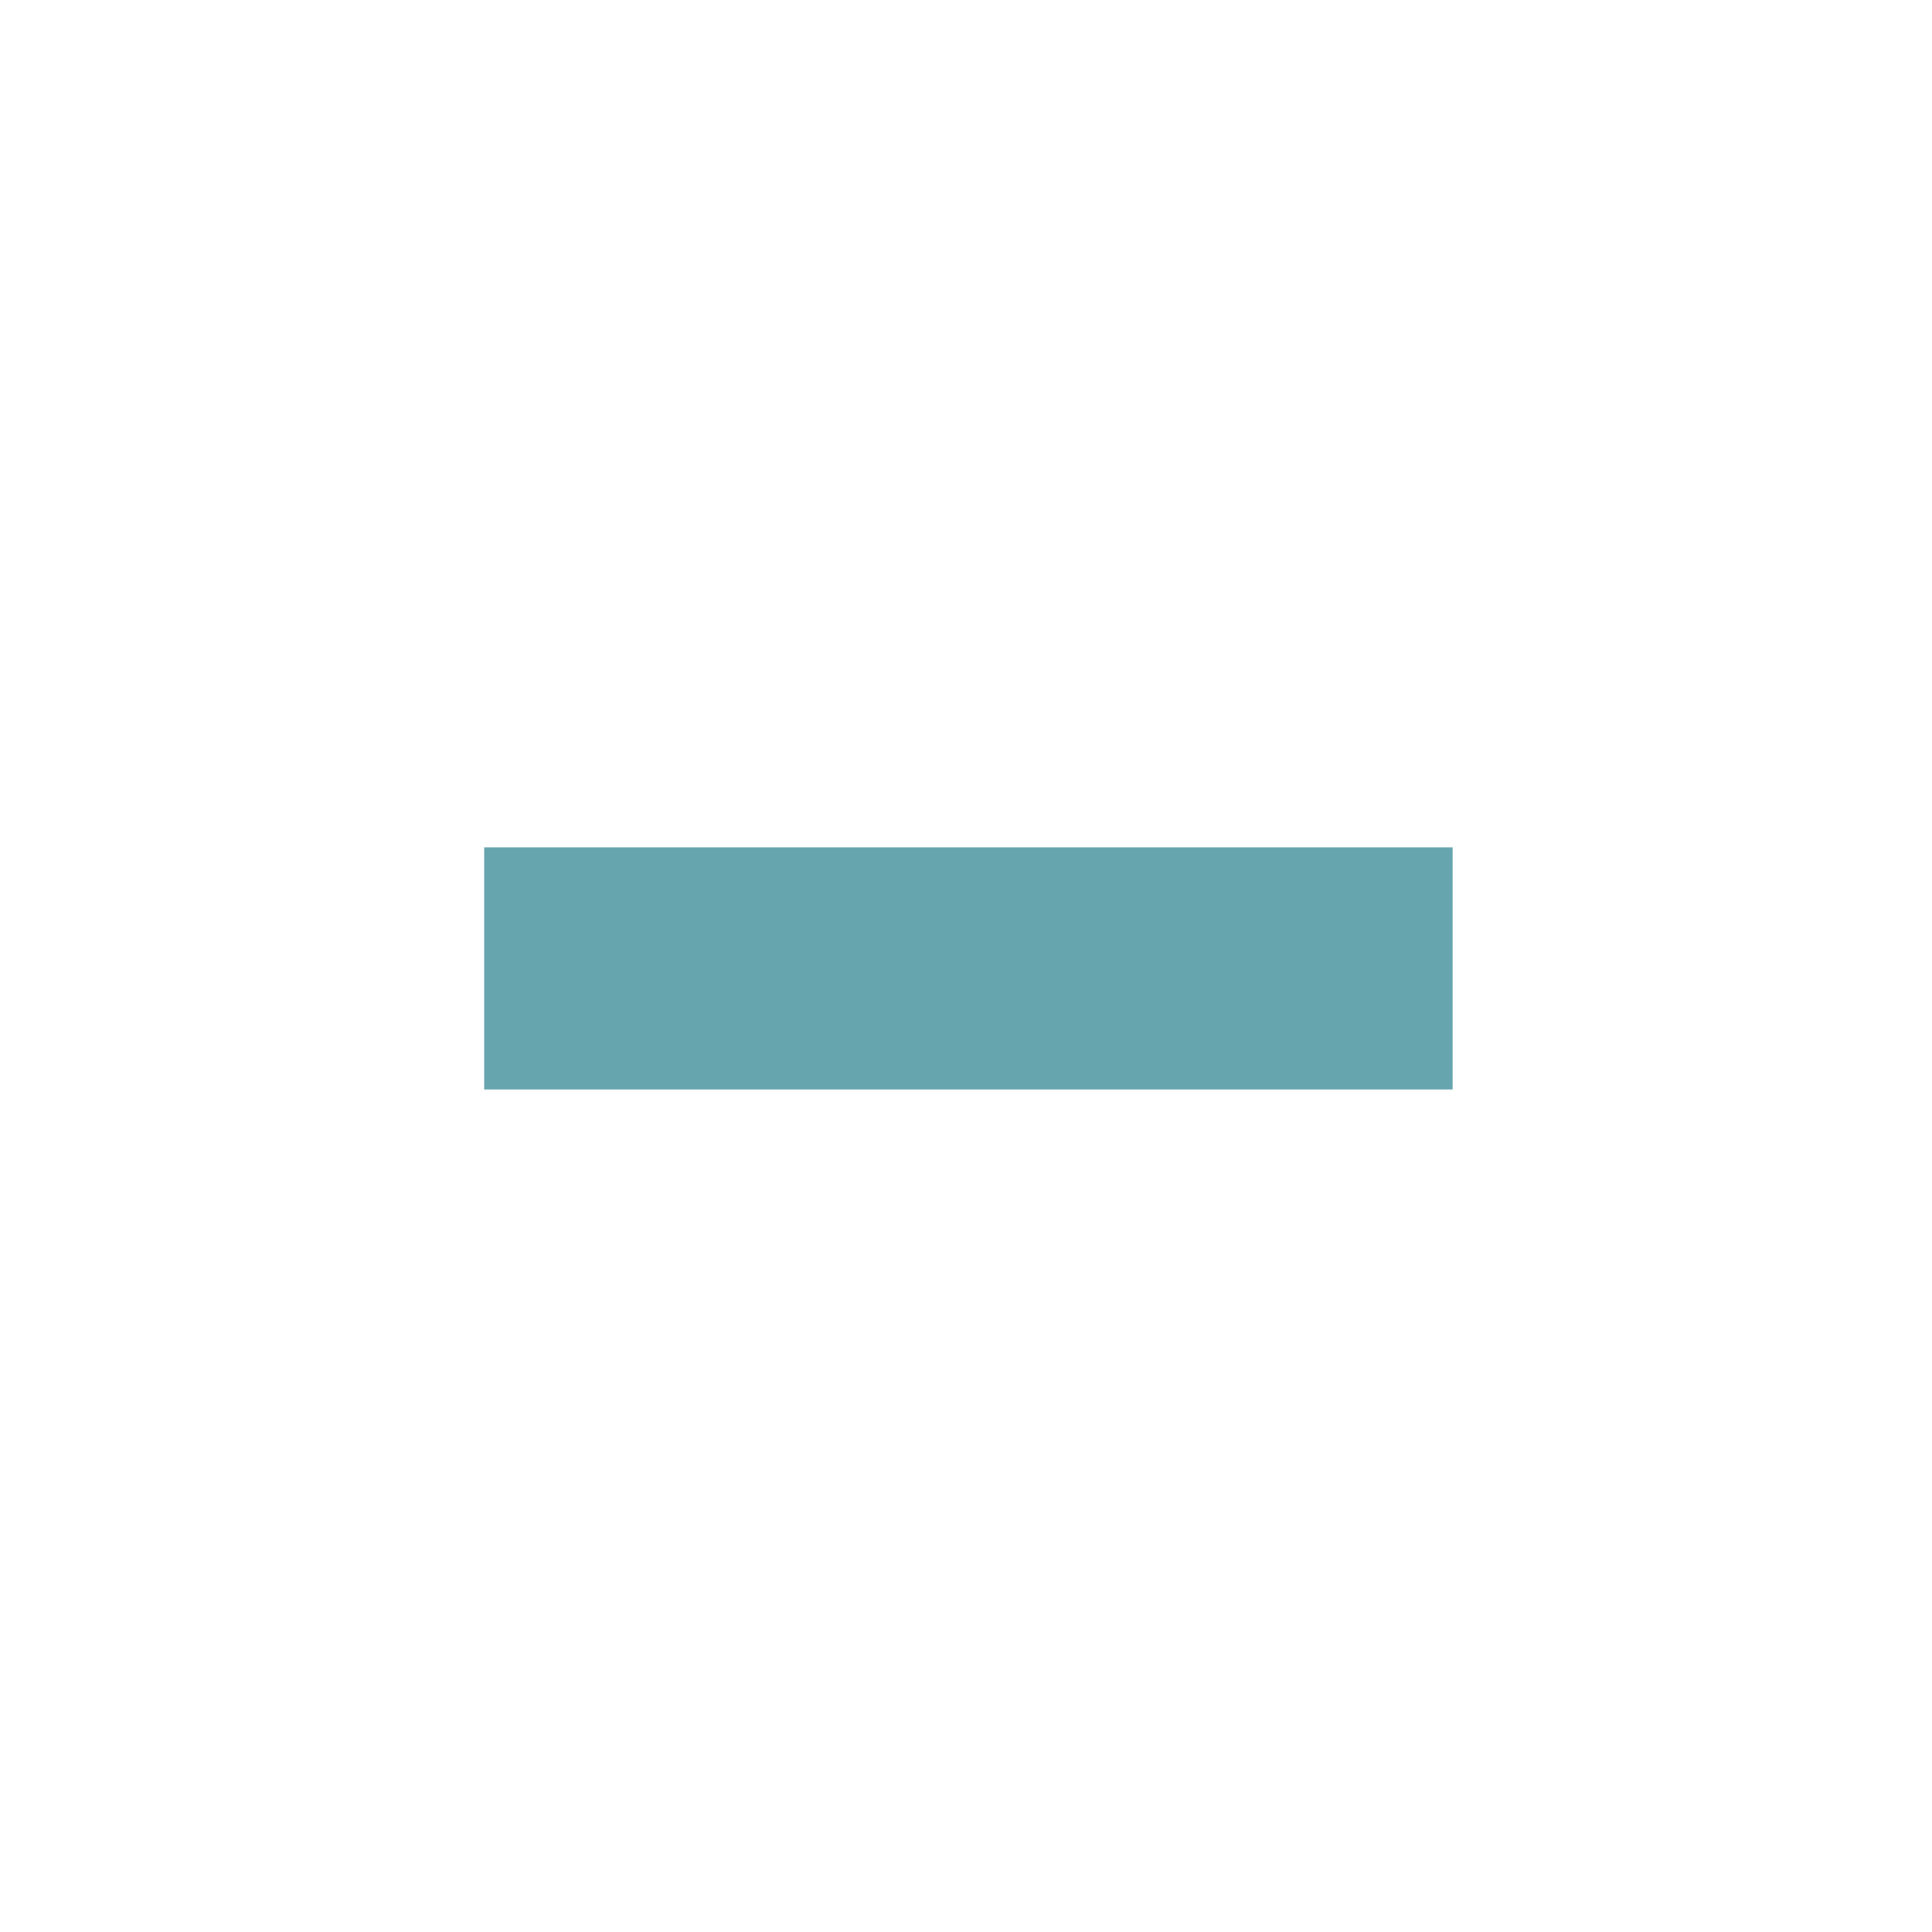
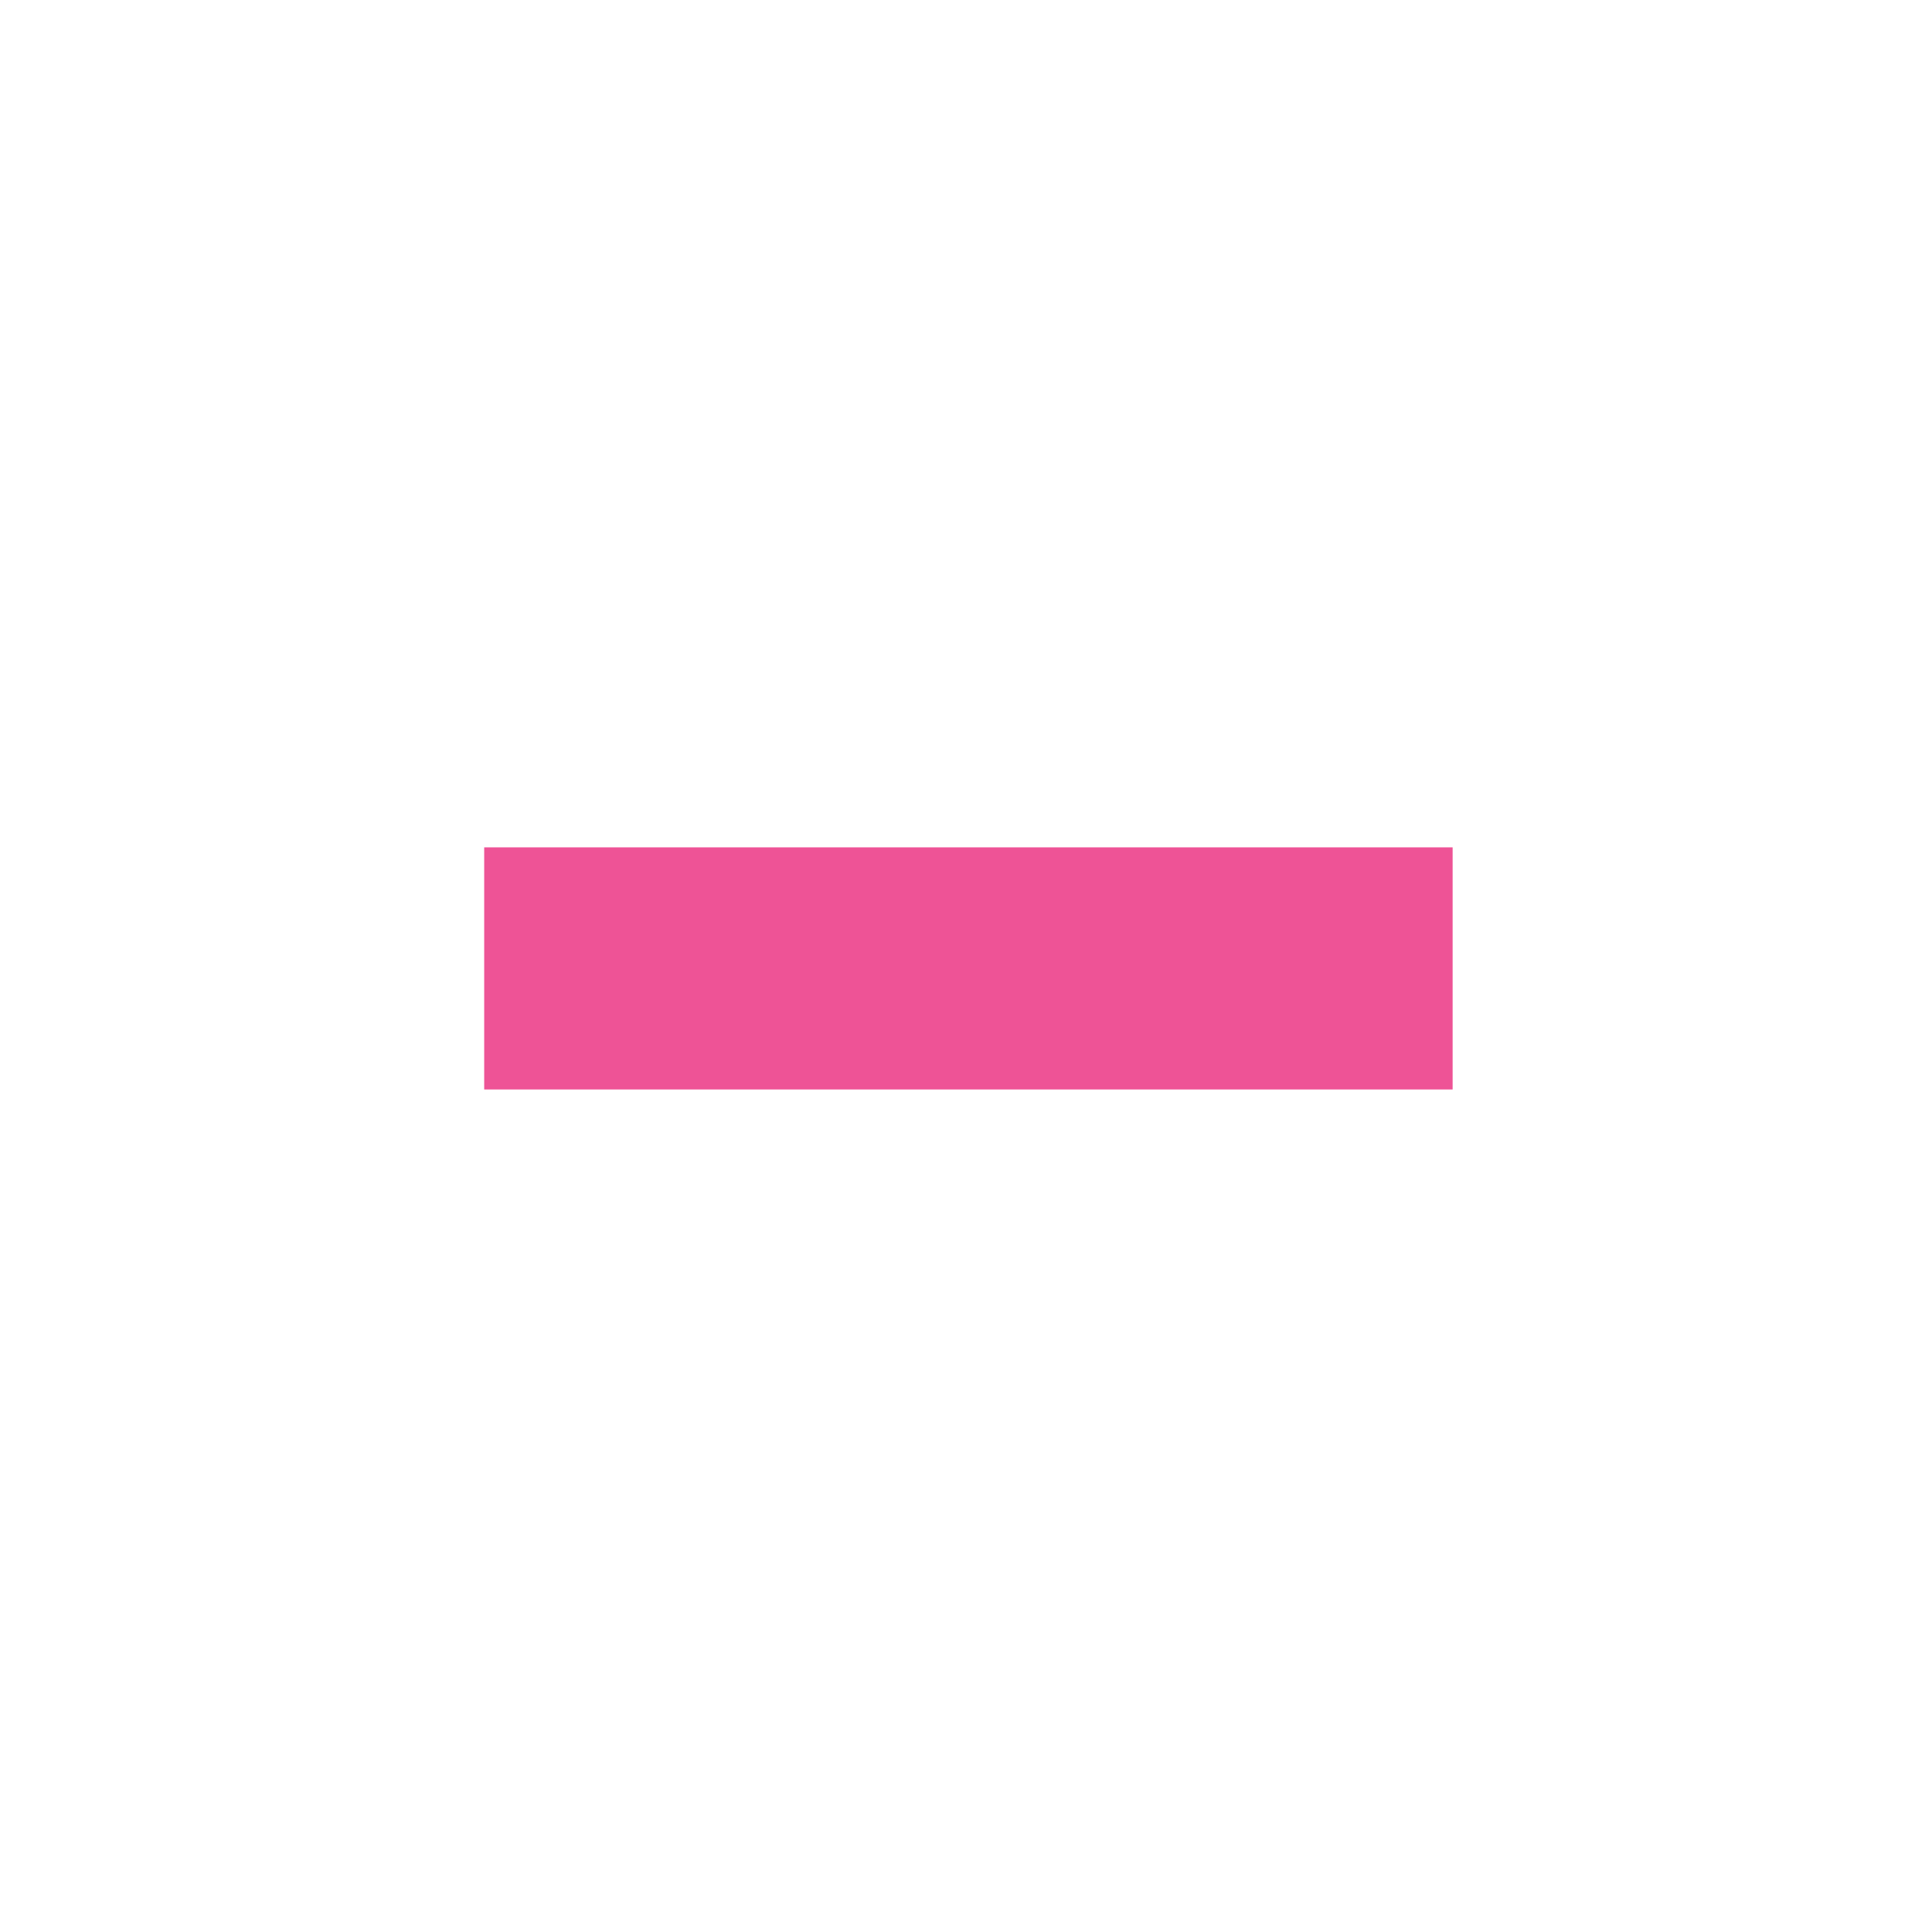
<svg xmlns="http://www.w3.org/2000/svg" width="133pt" height="133pt" viewBox="0 0 133 133" version="1.1">
  <g id="surface1">
-     <path style=" stroke:none;fill-rule:nonzero;fill:#66A5AD;fill-opacity:1;" d="M 33.332 58.332 L 100 58.332 L 100 75 L 33.332 75 Z M 33.332 58.332 " />
+     <path style=" stroke:none;fill-rule:nonzero;fill:#ee5396;fill-opacity:1;" d="M 33.332 58.332 L 100 58.332 L 100 75 L 33.332 75 Z M 33.332 58.332 " />
  </g>
</svg>
